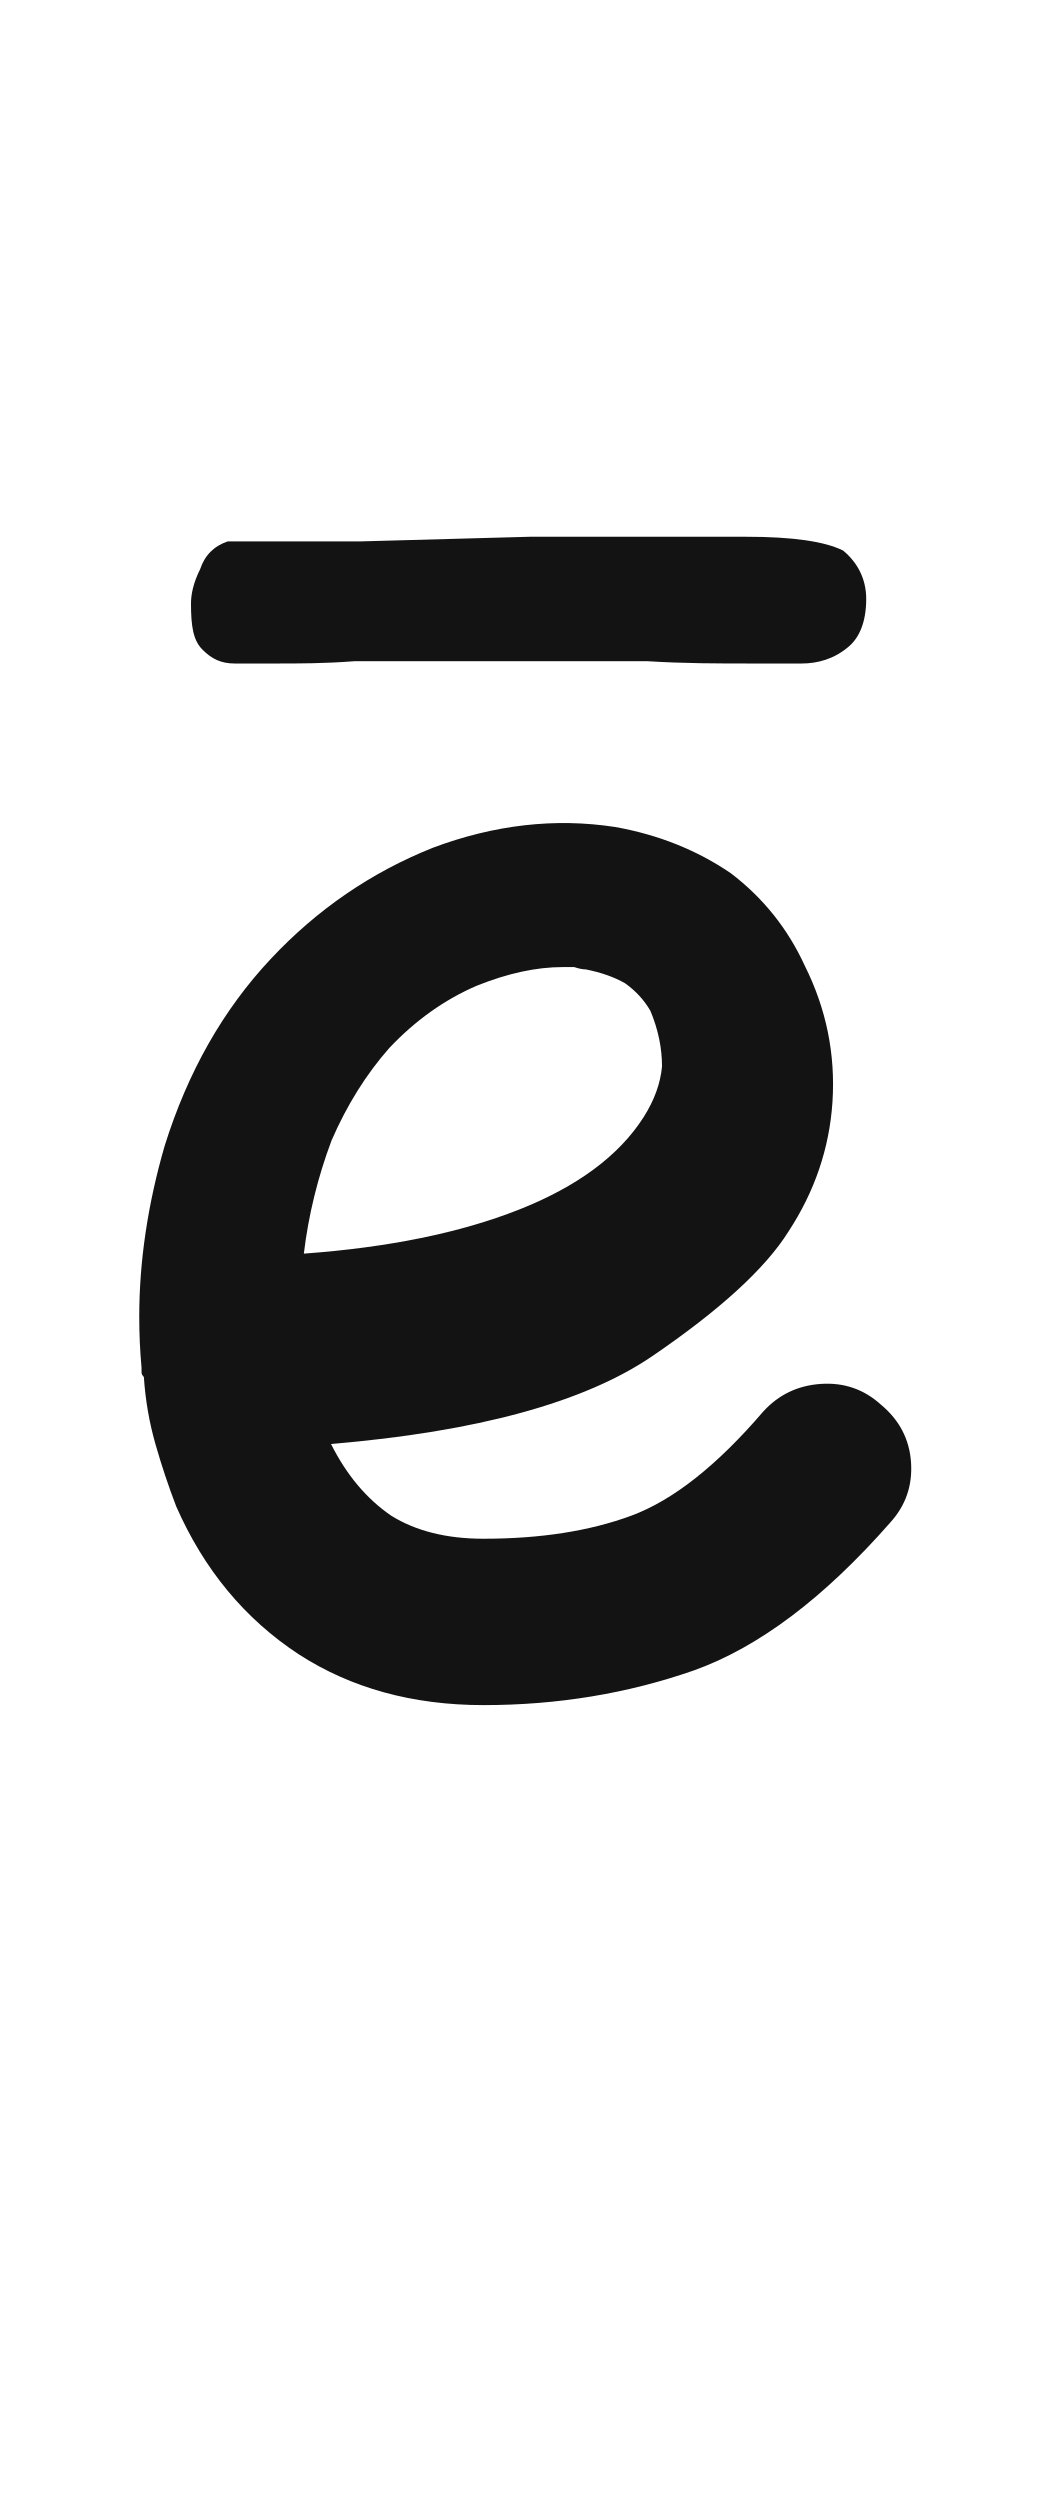
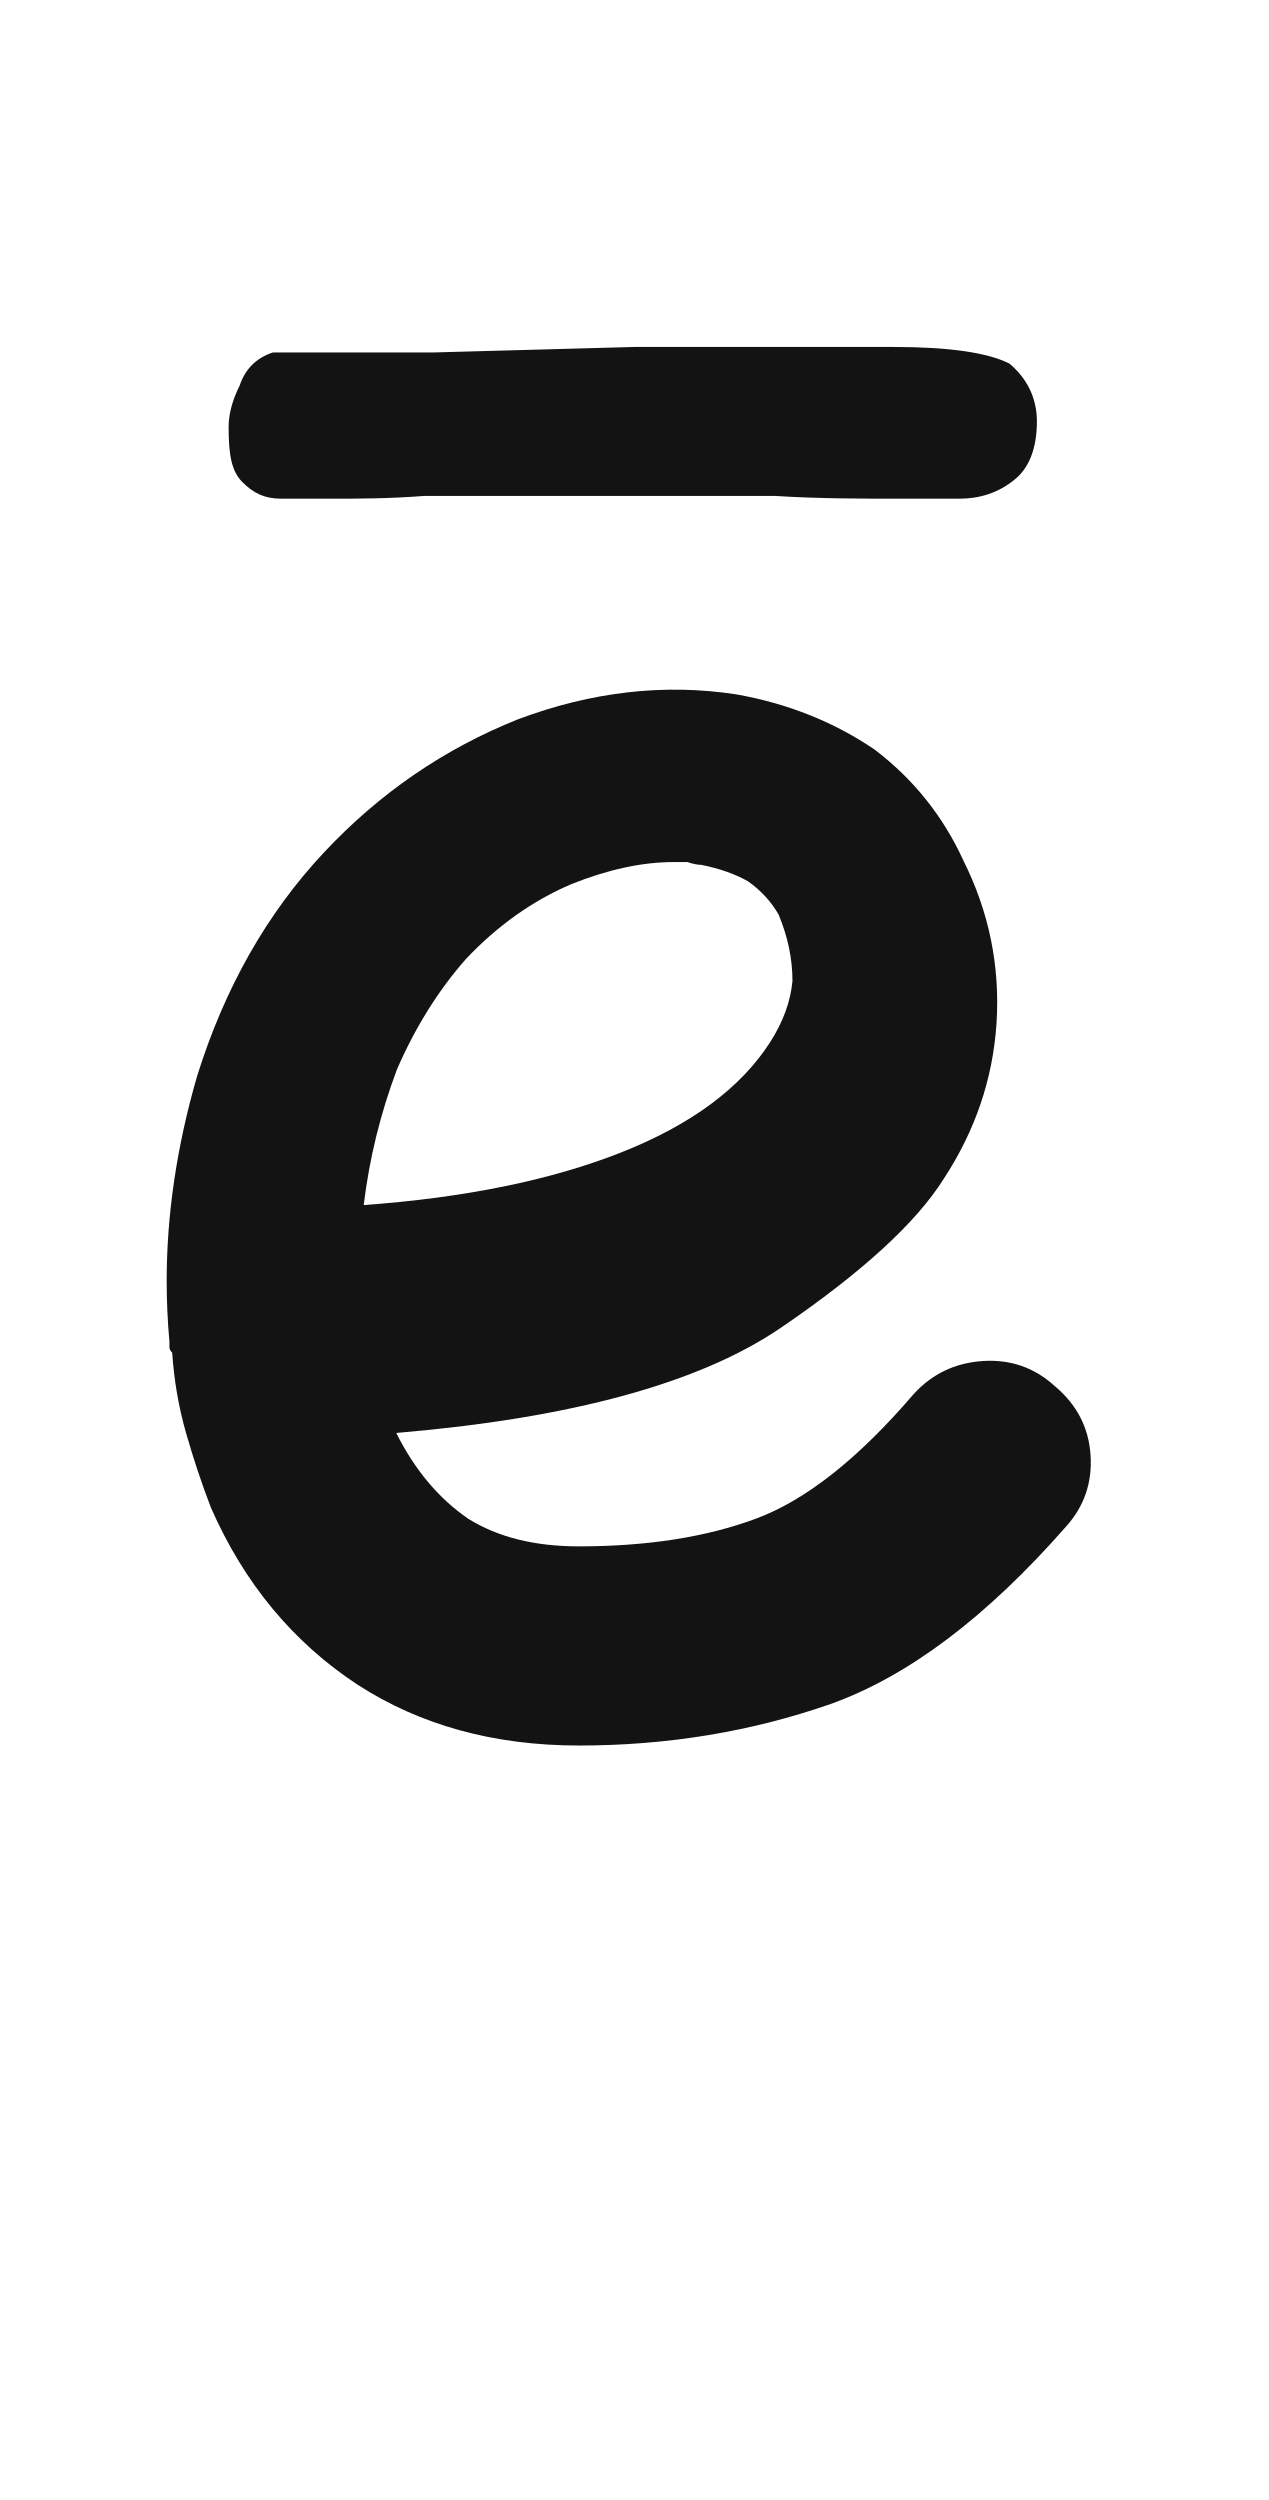
- <svg xmlns="http://www.w3.org/2000/svg" width="103" height="243" viewBox="0 0 103 243">
-   <path fill="#131313" d="M17.127,146.42 C16.379,144.474 15.705,142.452 15.106,140.356 C14.507,138.259 14.132,136.088 13.983,133.842 C13.833,133.692 13.758,133.543 13.758,133.393 C13.758,133.243 13.758,133.093 13.758,132.944 C13.608,131.297 13.534,129.649 13.534,128.002 C13.534,122.612 14.357,117.071 16.004,111.381 C18.25,104.194 21.694,98.129 26.336,93.188 C30.828,88.396 36.069,84.802 42.059,82.407 C48.048,80.16 53.963,79.487 59.803,80.385 C63.996,81.134 67.739,82.631 71.034,84.877 C74.178,87.273 76.574,90.268 78.221,93.862 C80.317,98.054 81.216,102.472 80.916,107.114 C80.617,111.606 79.194,115.798 76.649,119.692 C74.403,123.285 69.985,127.328 63.397,131.821 C56.808,136.313 46.401,139.158 32.176,140.356 C33.673,143.351 35.62,145.672 38.016,147.319 C40.412,148.816 43.407,149.565 47,149.565 C52.541,149.565 57.332,148.816 61.375,147.319 C65.418,145.821 69.686,142.452 74.178,137.211 C75.675,135.564 77.547,134.666 79.793,134.516 C82.039,134.366 83.986,135.04 85.633,136.537 C87.43,138.035 88.403,139.907 88.553,142.153 C88.703,144.399 88.029,146.345 86.532,147.992 C80.093,155.33 73.729,160.121 67.44,162.367 C61.001,164.614 54.188,165.737 47,165.737 C40.112,165.737 34.123,164.089 29.032,160.795 C23.791,157.351 19.823,152.56 17.127,146.42 Z M37.844,101.861 C35.598,104.407 33.726,107.402 32.229,110.846 C30.881,114.439 29.983,118.108 29.534,121.852 C37.769,121.253 44.732,119.83 50.422,117.584 C56.112,115.338 60.155,112.343 62.551,108.6 C63.599,106.952 64.198,105.305 64.348,103.658 C64.348,101.861 63.974,100.064 63.225,98.268 C62.626,97.219 61.802,96.321 60.754,95.572 C59.706,94.973 58.433,94.524 56.936,94.225 C56.636,94.225 56.262,94.15 55.813,94 C55.513,94 55.139,94 54.69,94 C52.144,94 49.374,94.599 46.379,95.797 C43.235,97.145 40.39,99.166 37.844,101.861 Z M84.196,58.221 C84.196,56.205 83.3,54.637 81.956,53.517 C80.164,52.621 77.028,52.173 72.548,52.173 L51.492,52.173 L35.14,52.621 L22.148,52.621 C20.804,53.069 19.908,53.965 19.46,55.309 C18.788,56.653 18.564,57.773 18.564,58.669 C18.564,60.909 18.788,62.253 19.684,63.149 C20.58,64.045 21.476,64.493 22.82,64.493 L26.852,64.493 C29.092,64.493 31.556,64.493 34.468,64.269 L62.916,64.269 C66.5,64.493 69.86,64.493 72.996,64.493 L77.924,64.493 C79.492,64.493 81.06,64.045 82.404,62.925 C83.524,62.029 84.196,60.461 84.196,58.221 Z" />
+ <svg xmlns="http://www.w3.org/2000/svg" width="103" height="203" viewBox="0 0 103 203">
+   <path fill="#131313" d="M1501.127,139.158 C1500.379,137.212 1499.705,135.19 1499.106,133.094 C1498.507,130.997 1498.132,128.826 1497.983,126.58 C1497.833,126.43 1497.758,126.281 1497.758,126.131 C1497.758,125.981 1497.758,125.831 1497.758,125.682 C1497.608,124.035 1497.534,122.387 1497.534,120.74 C1497.534,115.35 1498.357,109.809 1500.004,104.119 C1502.25,96.932 1505.694,90.867 1510.336,85.926 C1514.828,81.134 1520.069,77.54 1526.059,75.145 C1532.048,72.898 1537.963,72.225 1543.803,73.123 C1547.996,73.872 1551.739,75.369 1555.034,77.615 C1558.178,80.011 1560.574,83.006 1562.221,86.6 C1564.317,90.792 1565.216,95.21 1564.916,99.852 C1564.617,104.344 1563.194,108.536 1560.649,112.43 C1558.403,116.023 1553.985,120.066 1547.397,124.559 C1540.808,129.051 1530.401,131.896 1516.176,133.094 C1517.673,136.089 1519.62,138.41 1522.016,140.057 C1524.412,141.554 1527.407,142.303 1531,142.303 C1536.541,142.303 1541.332,141.554 1545.375,140.057 C1549.418,138.559 1553.686,135.19 1558.178,129.949 C1559.675,128.302 1561.547,127.404 1563.793,127.254 C1566.039,127.104 1567.986,127.778 1569.633,129.275 C1571.43,130.773 1572.403,132.645 1572.553,134.891 C1572.703,137.137 1572.029,139.083 1570.532,140.73 C1564.093,148.068 1557.729,152.859 1551.44,155.105 C1545.001,157.352 1538.188,158.475 1531,158.475 C1524.112,158.475 1518.123,156.827 1513.032,153.533 C1507.791,150.089 1503.823,145.298 1501.127,139.158 Z M1521.844,94.599 C1519.598,97.145 1517.726,100.14 1516.229,103.584 C1514.881,107.177 1513.983,110.846 1513.534,114.59 C1521.769,113.991 1528.732,112.568 1534.422,110.322 C1540.112,108.076 1544.155,105.081 1546.551,101.338 C1547.599,99.69 1548.198,98.043 1548.348,96.396 C1548.348,94.599 1547.974,92.802 1547.225,91.006 C1546.626,89.957 1545.802,89.059 1544.754,88.31 C1543.706,87.711 1542.433,87.262 1540.936,86.963 C1540.636,86.963 1540.262,86.888 1539.813,86.738 C1539.513,86.738 1539.139,86.738 1538.69,86.738 C1536.144,86.738 1533.374,87.337 1530.379,88.535 C1527.235,89.883 1524.39,91.904 1521.844,94.599 Z M1568.196,50.959 C1568.196,48.943 1567.3,47.375 1565.956,46.255 C1564.164,45.359 1561.028,44.911 1556.548,44.911 L1535.492,44.911 L1519.14,45.359 L1506.148,45.359 C1504.804,45.807 1503.908,46.703 1503.46,48.047 C1502.788,49.391 1502.564,50.511 1502.564,51.407 C1502.564,53.647 1502.788,54.991 1503.684,55.887 C1504.58,56.783 1505.476,57.231 1506.82,57.231 L1510.852,57.231 C1513.092,57.231 1515.556,57.231 1518.468,57.007 L1546.916,57.007 C1550.5,57.231 1553.86,57.231 1556.996,57.231 L1561.924,57.231 C1563.492,57.231 1565.06,56.783 1566.404,55.663 C1567.524,54.767 1568.196,53.199 1568.196,50.959 Z" transform="translate(-1484 -16.738)" />
</svg>
